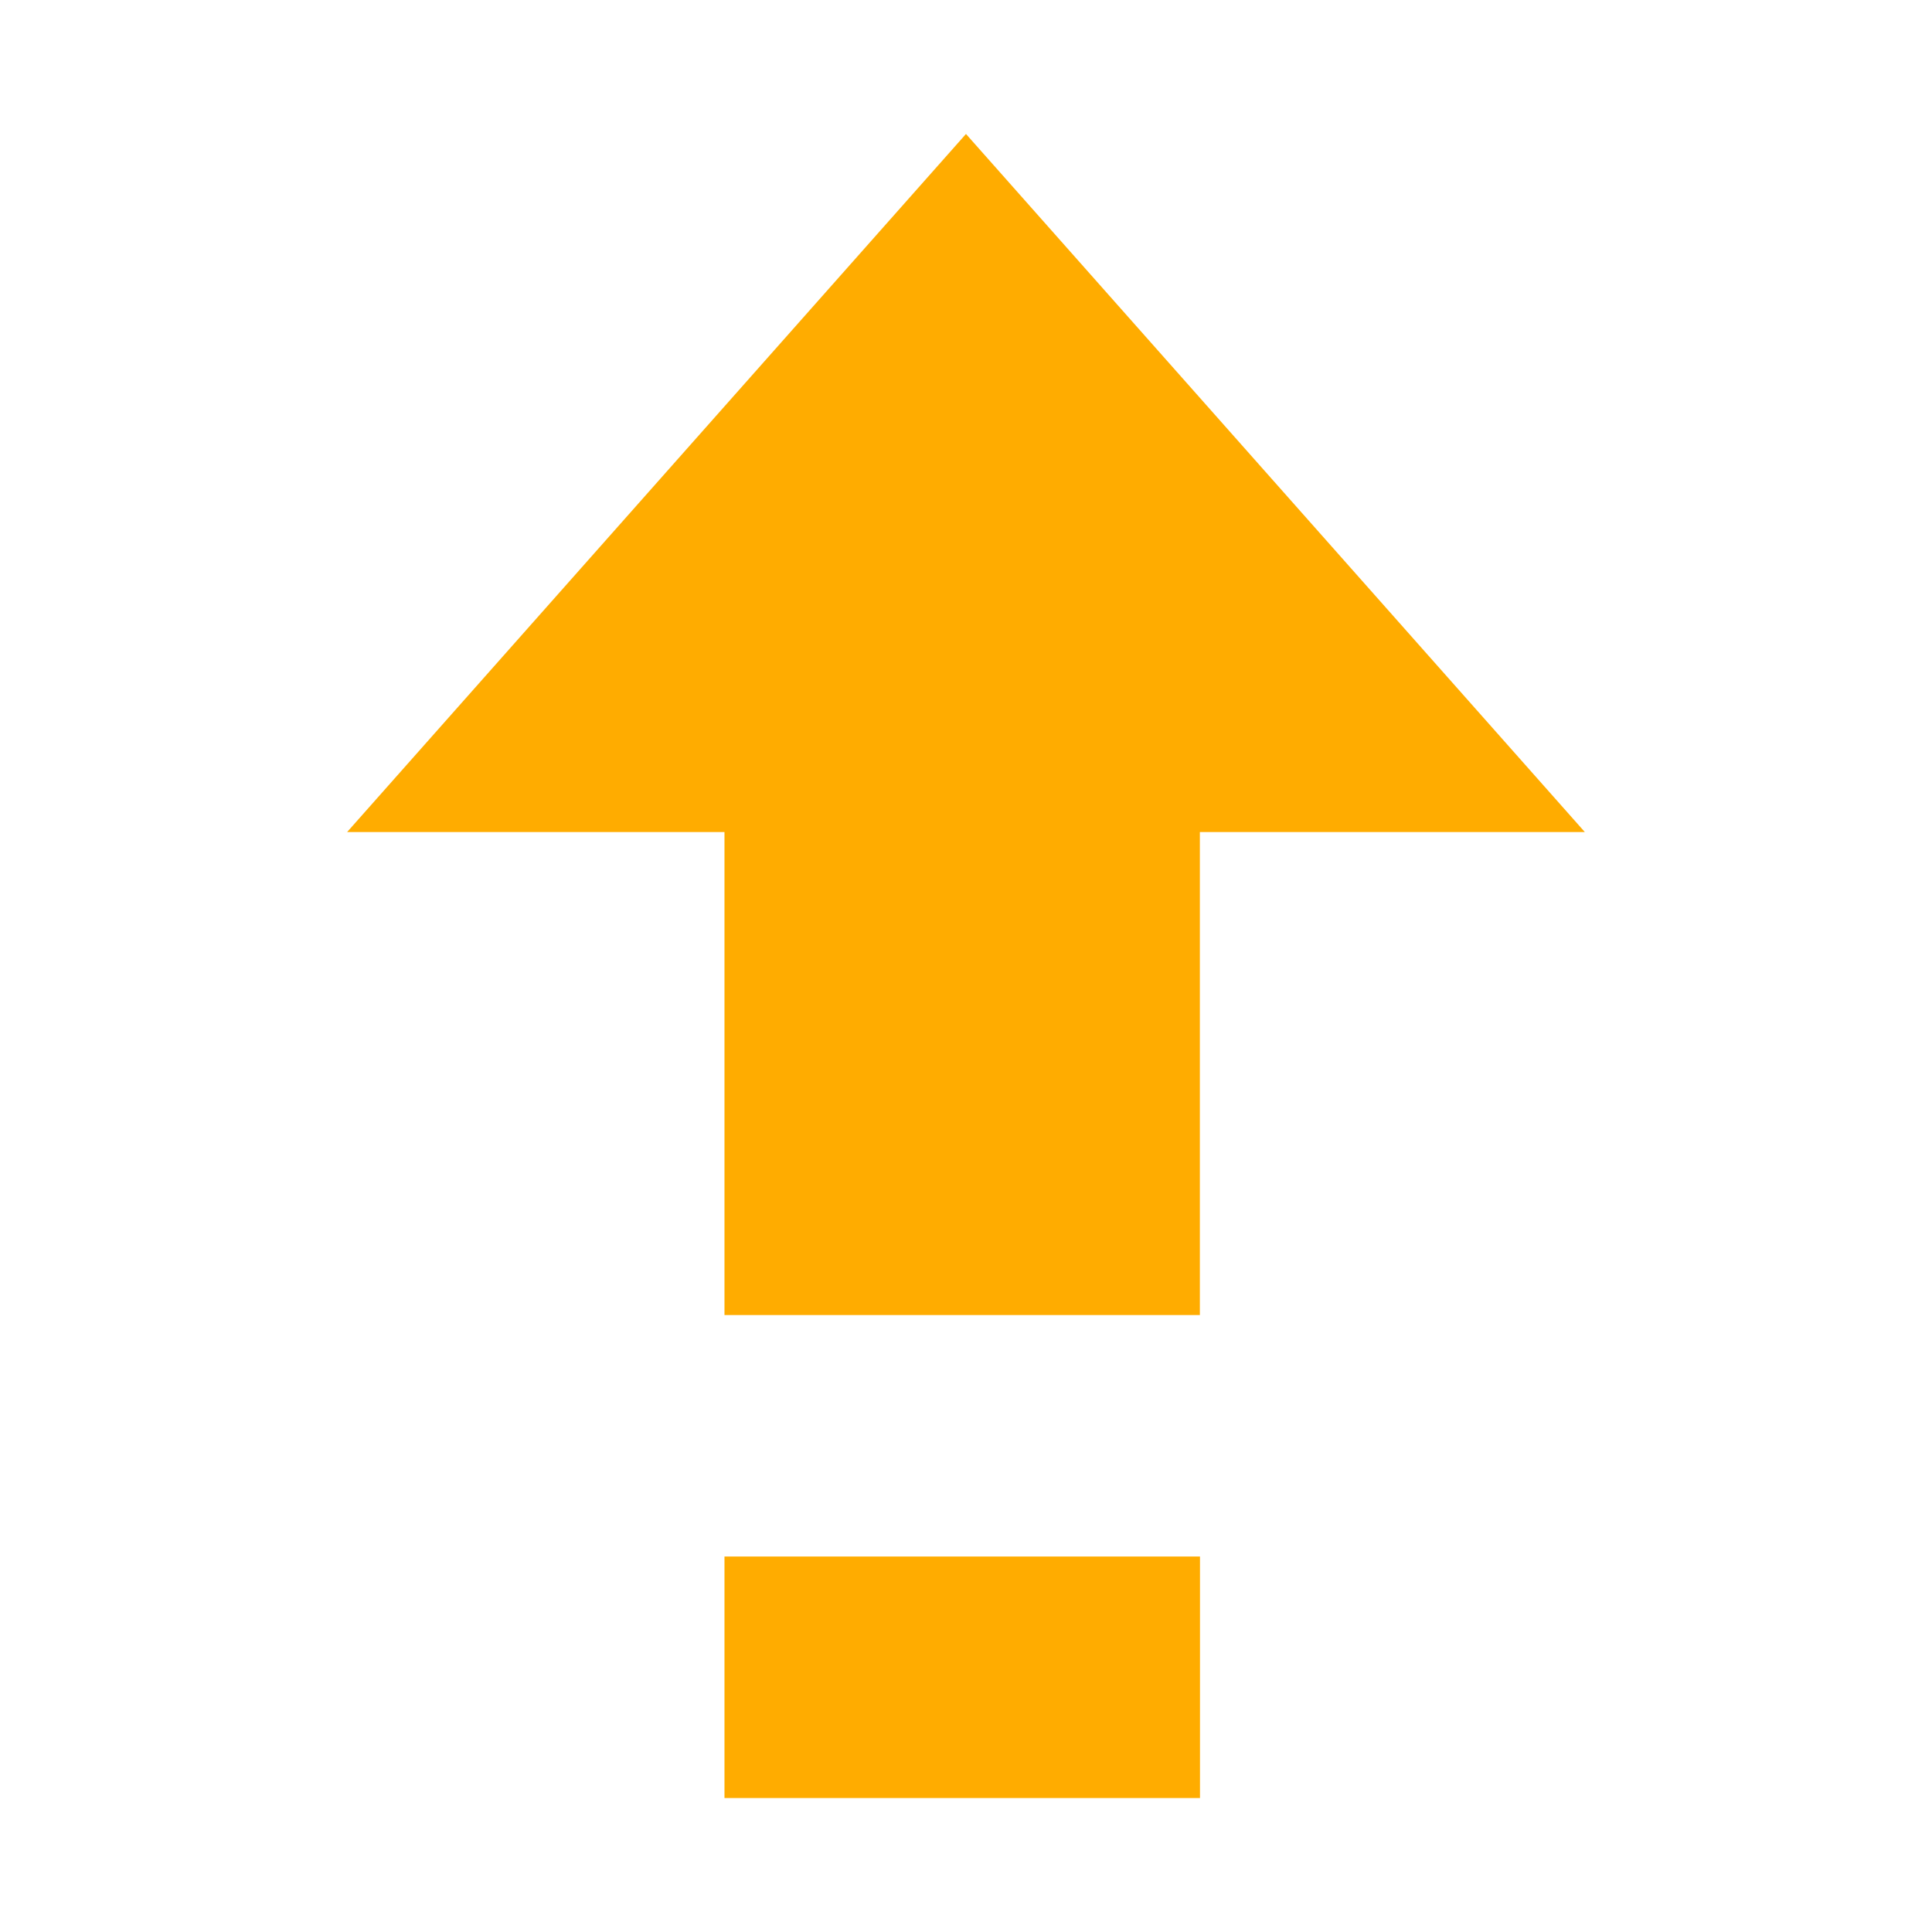
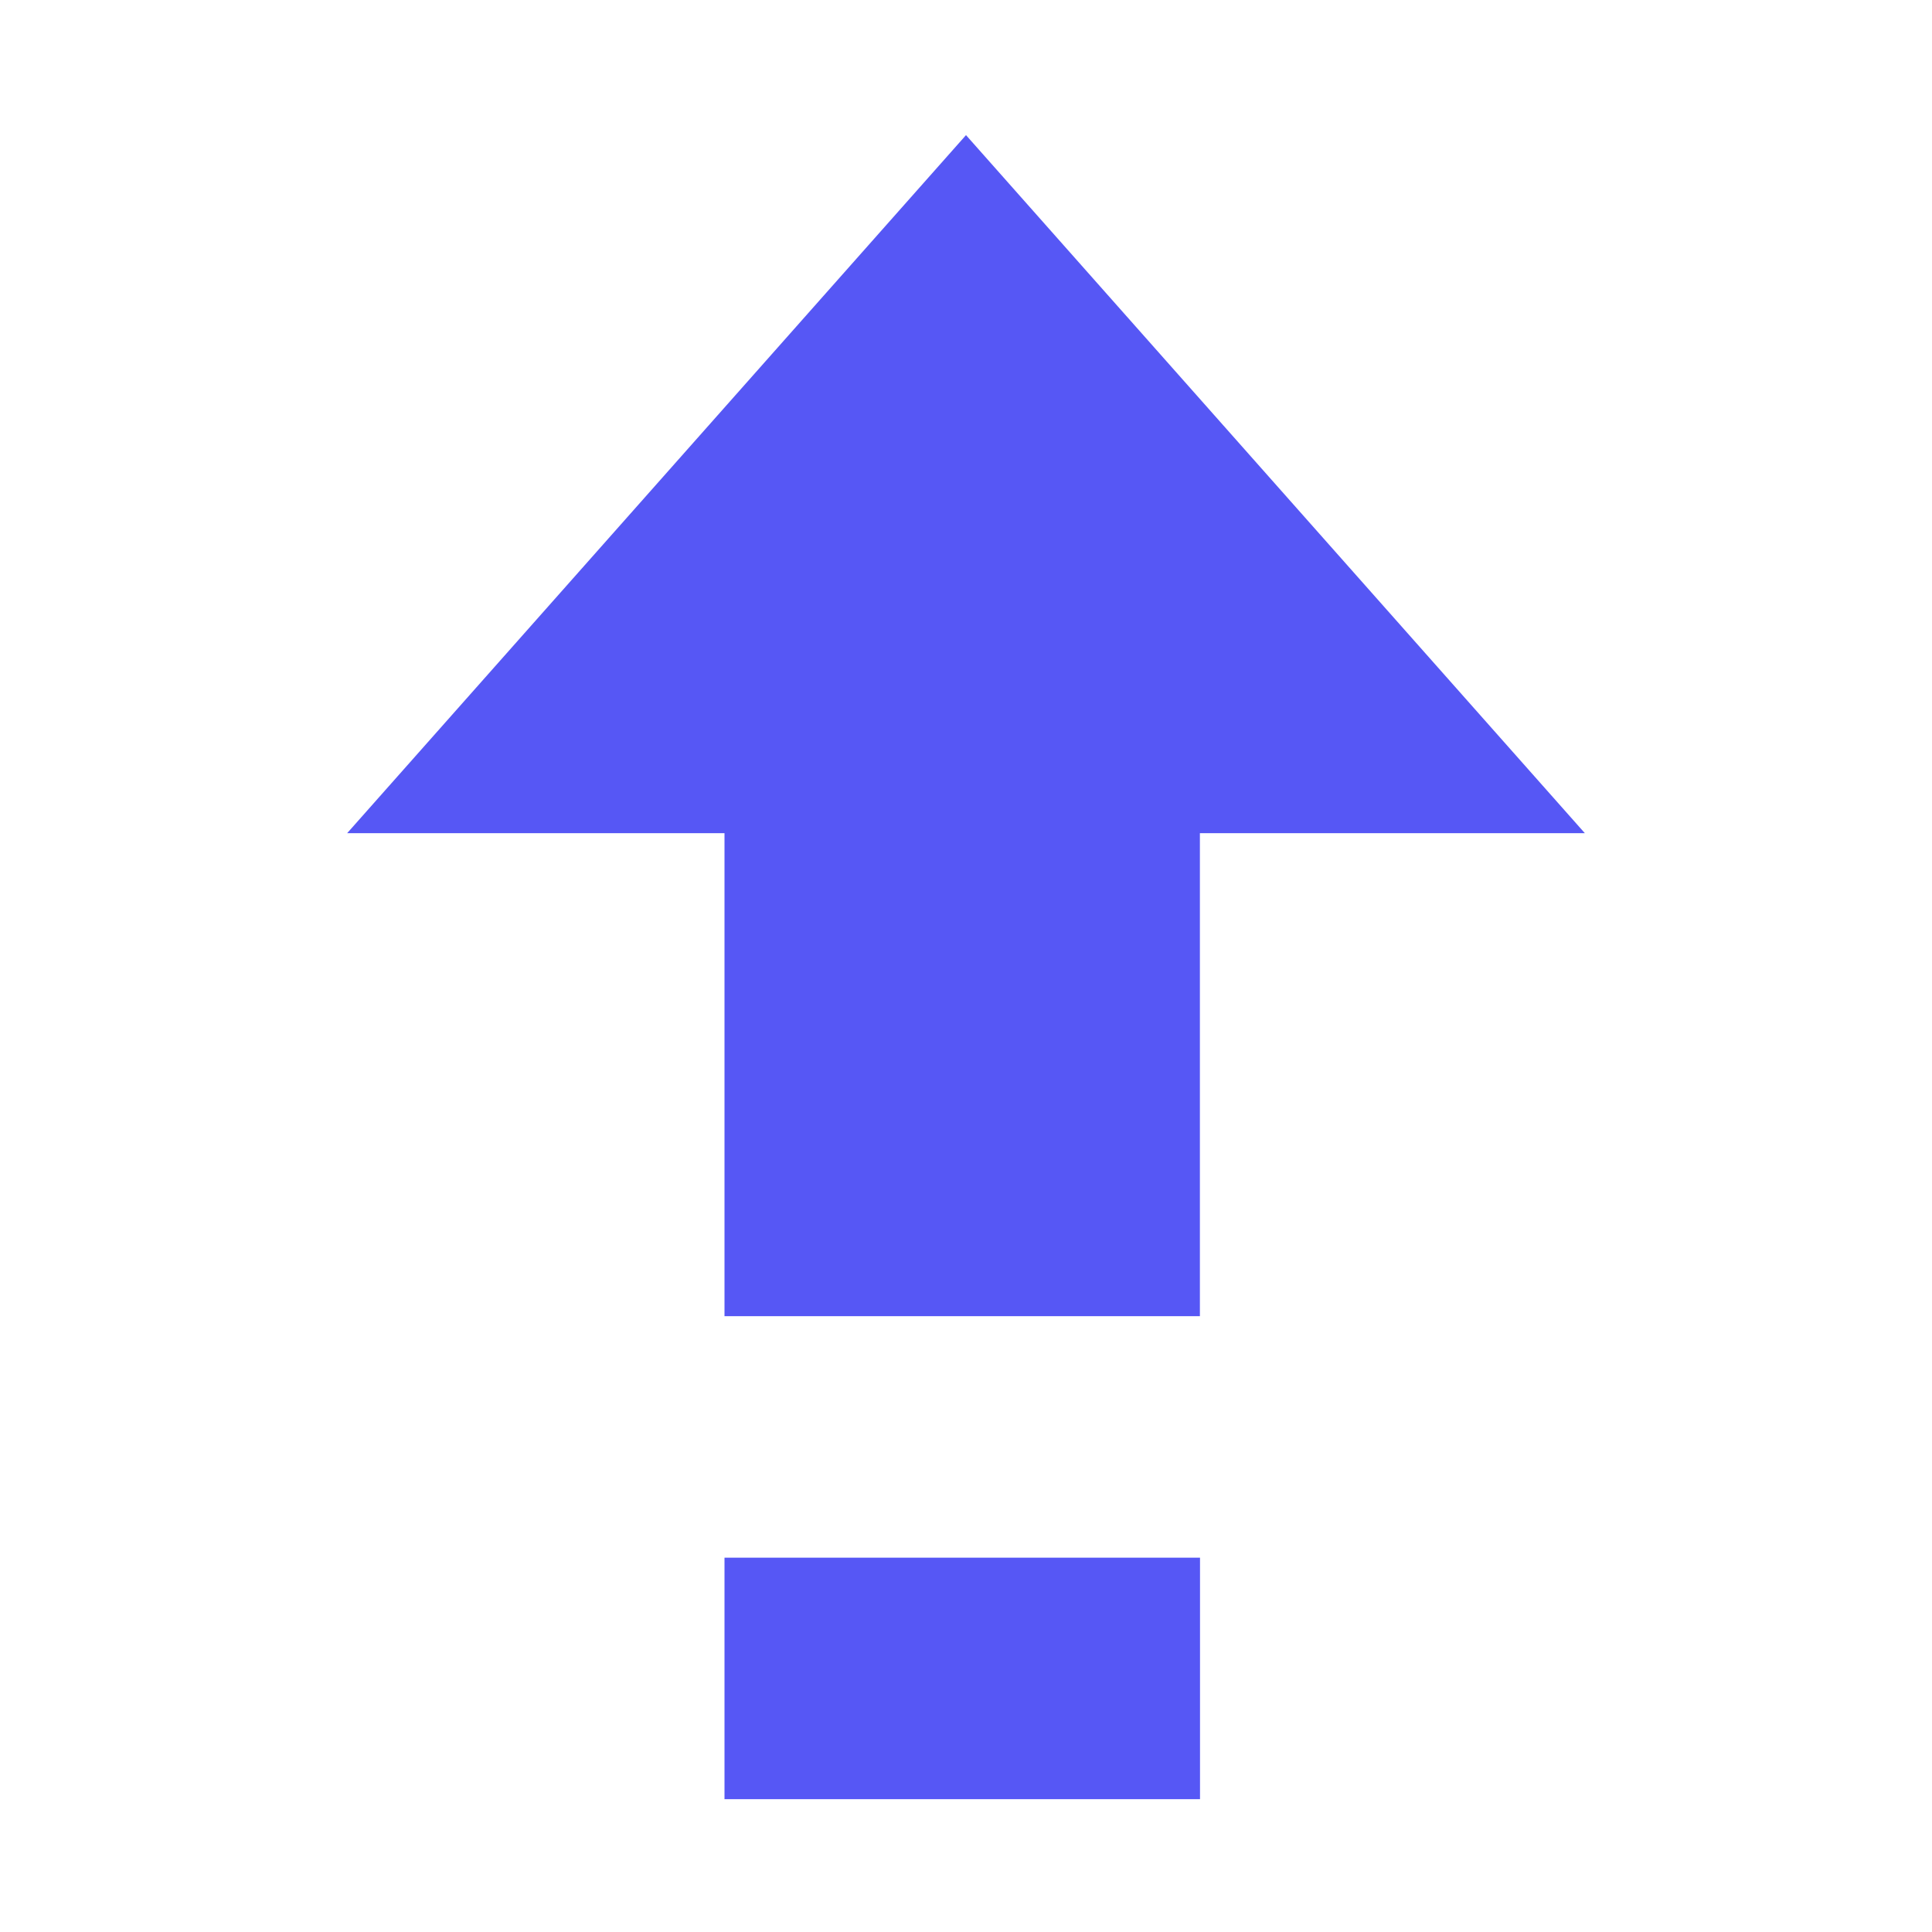
- <svg xmlns="http://www.w3.org/2000/svg" xmlns:ns1="http://www.openswatchbook.org/uri/2009/osb" width="32" viewBox="0 0 32 32" version="1.1" id="svg7384" height="32">
-   <defs id="defs7386">
-     <linearGradient ns1:paint="solid" id="linearGradient19282" gradientTransform="matrix(-2.736579,0.2820293,-0.1890831,-0.9998832,239.5401,-879.4556)">
-       <stop style="stop-color:#666666;stop-opacity:1;" offset="0" id="stop19284" />
-     </linearGradient>
-   </defs>
-   <g transform="translate(-141.0002,-791)" style="display:inline" id="layer9" />
-   <g transform="translate(-141.0002,-791)" style="display:inline" id="layer10" />
-   <g transform="translate(-141.0002,-791)" id="layer11" />
-   <g transform="translate(-141.0002,-791)" style="display:inline" id="layer13" />
-   <g transform="translate(-141.0002,-791)" id="layer14" />
-   <g transform="translate(-141.0002,-791)" style="display:inline" id="layer15" />
-   <g transform="translate(-141.0002,-791)" style="display:inline" id="g71291" />
-   <g transform="translate(-141.0002,-791)" style="display:inline" id="g4953" />
-   <g transform="matrix(2,0,0,2,-282.0004,-1614.219)" style="display:inline;fill:#ffac00;fill-opacity:1" id="layer12">
-     <path style="color:#000000;display:inline;overflow:visible;visibility:visible;fill:#ffac00;fill-opacity:1;stroke:none;stroke-width:2;marker:none;enable-background:new" d="m 147,818 v -4 h -3.125 l 5.125,-5.781 5.125,5.781 h -3.188 v 4 z" id="path16532" />
-     <path id="path16534" d="m 147,822 v -2 h 3.938 v 2 z" style="color:#000000;display:inline;overflow:visible;visibility:visible;fill:#ffac00;fill-opacity:1;stroke:none;stroke-width:2;marker:none;enable-background:new" />
+ <svg xmlns="http://www.w3.org/2000/svg" width="32" height="32" version="1.1" viewBox="0 0 32 32">
+   <g transform="matrix(2 0 0 2 -282 -1614.2)" fill="#5657f5">
+     <path d="m147 818v-4h-3.125l5.125-5.781 5.125 5.781h-3.188v4z" color="#000000" enable-background="new" />
+     <path d="m147 822v-2h3.938v2z" color="#000000" enable-background="new" />
  </g>
</svg>
